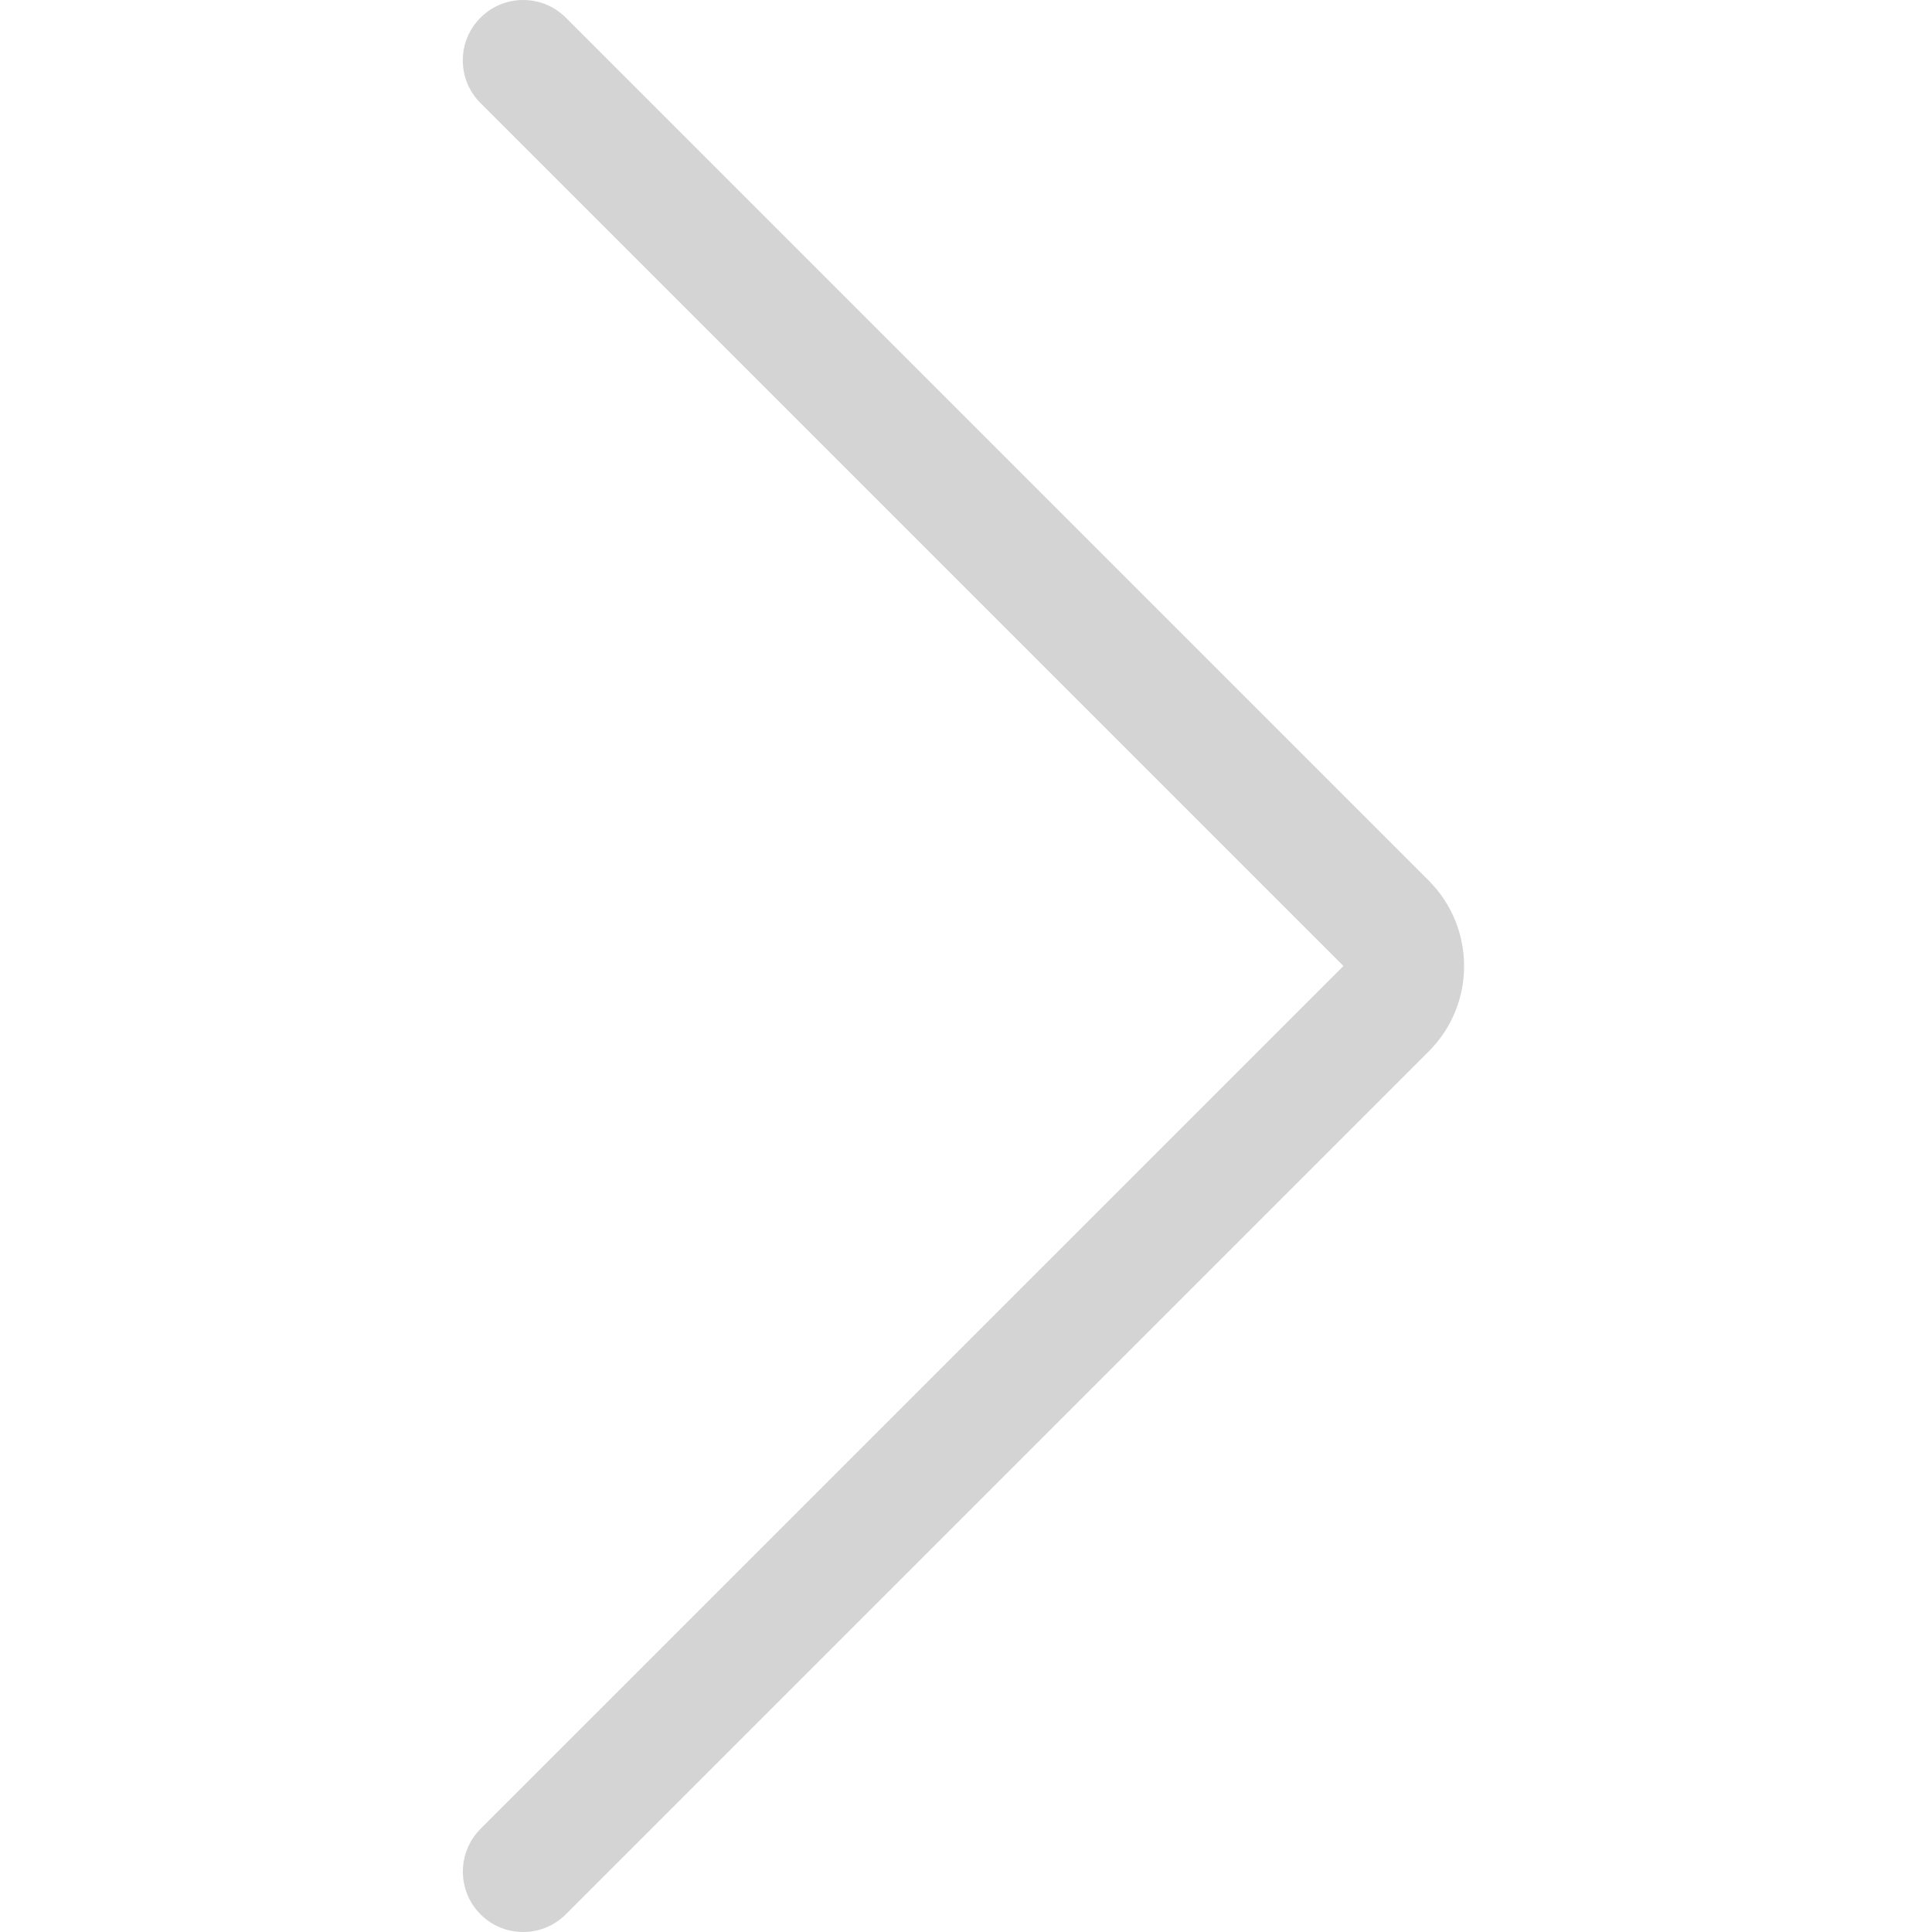
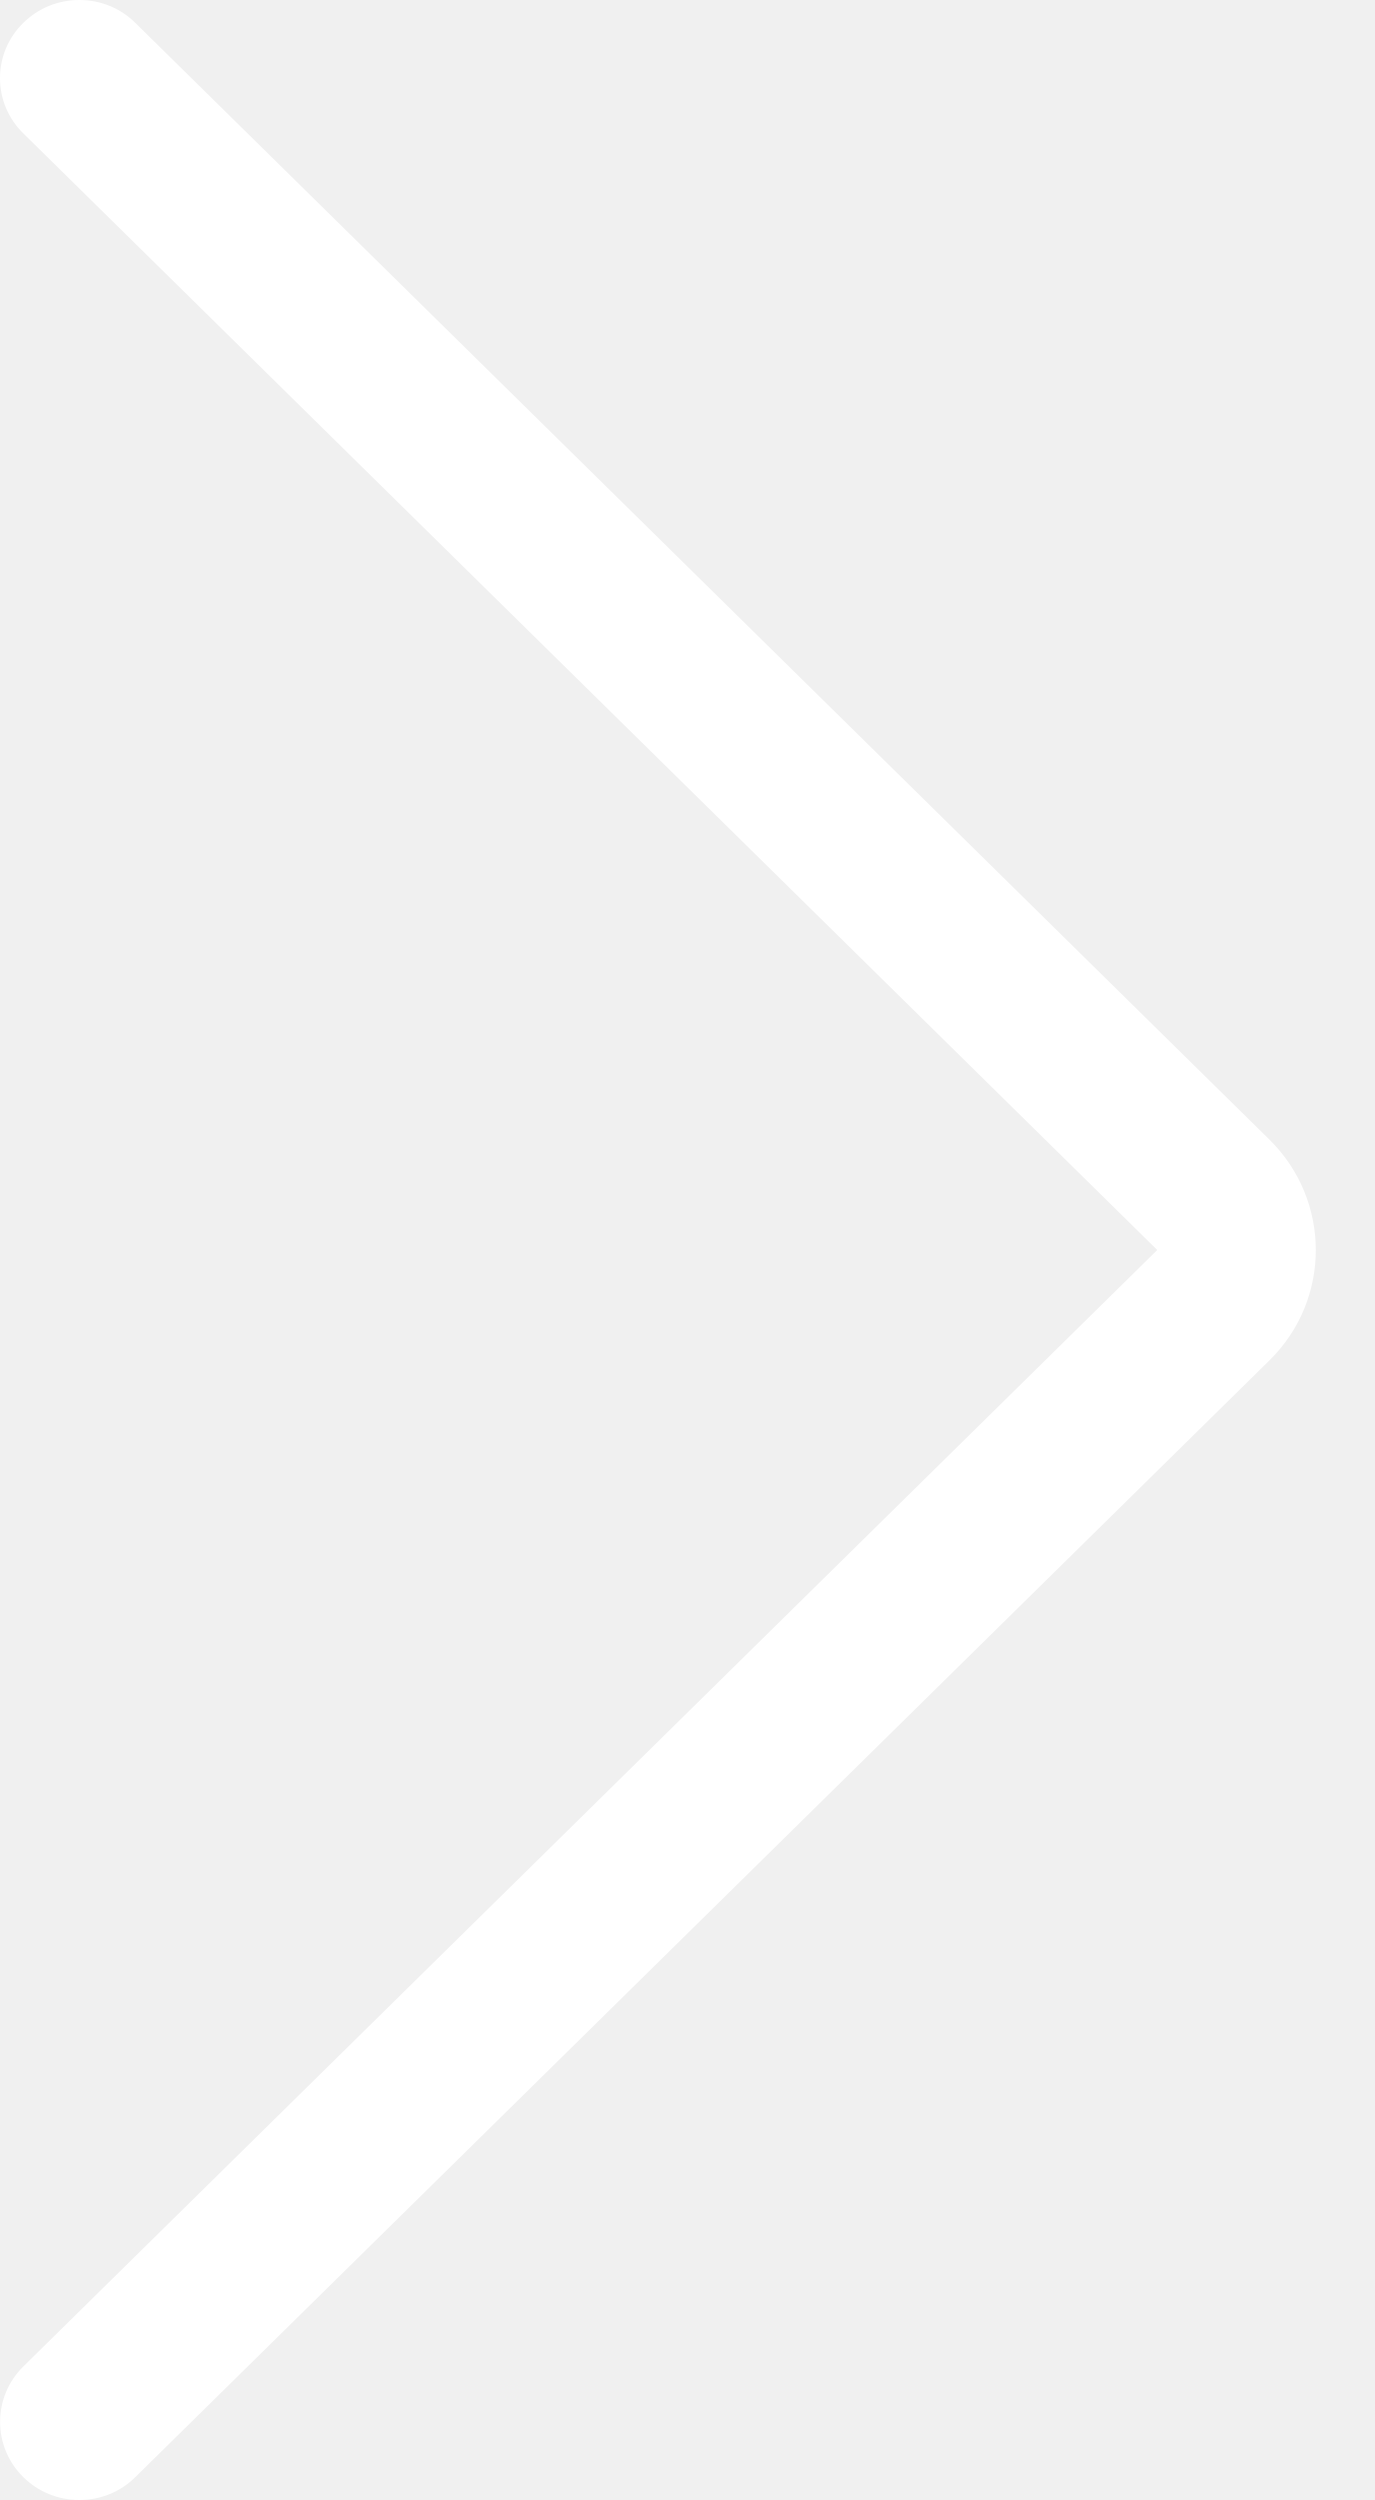
- <svg xmlns="http://www.w3.org/2000/svg" width="48px" height="48px" viewBox="0 0 48 48" version="1.1">
-   <g id="TC-Landing-Page" stroke="none" stroke-width="1" fill="none" fill-rule="evenodd">
-     <g id="D01_TC-Community" transform="translate(-1312, -5574)">
-       <g id="icon-/-arrow-right" transform="translate(1312, 5574)">
-         <rect id="Rectangle" fill="#FFFFFF" x="0" y="0" width="48" height="48" />
-         <g id="arrow-right-1" stroke-width="1" transform="translate(10, 0)" fill="#D4D4D4">
-           <path d="M2.998,48 C2.598,48 2.22,47.844 1.938,47.56 C1.354,46.976 1.354,46.024 1.938,45.438 L23.378,24 L1.938,2.56 C1.654,2.278 1.498,1.9 1.498,1.5 C1.498,1.1 1.654,0.722 1.938,0.44 C2.22,0.156 2.598,0 2.998,0 C3.398,0 3.776,0.156 4.058,0.44 L25.498,21.88 C26.666,23.048 26.668,24.95 25.5,26.118 L4.058,47.56 C3.776,47.844 3.398,48 2.998,48 Z" id="Path" fill-rule="nonzero" />
-         </g>
+ <svg xmlns="http://www.w3.org/2000/svg" width="22px" height="40px" viewBox="0 0 22 40" version="1.1">
+   <g id="TCO18-with-Finalists-Interview-Complete" stroke="none" stroke-width="1" fill="none" fill-rule="evenodd">
+     <g id="1-TCOs-Template" transform="translate(-1186, -1065)" fill="#FFFFFF" fill-rule="nonzero">
+       <g id="arrow-right" transform="translate(1186, 1065)">
+         <path d="M1.269,40 C0.931,40 0.611,39.87 0.372,39.633 C-0.122,39.147 -0.122,38.353 0.372,37.865 L18.516,20 L0.372,2.133 C0.132,1.898 0,1.583 0,1.25 C0,0.917 0.132,0.602 0.372,0.367 C0.611,0.13 0.931,0 1.269,0 C1.608,0 1.928,0.13 2.166,0.367 L20.31,18.233 C21.299,19.207 21.301,20.792 20.312,21.765 L2.166,39.633 C1.928,39.87 1.608,40 1.269,40 Z" id="Path" />
      </g>
    </g>
  </g>
</svg>
